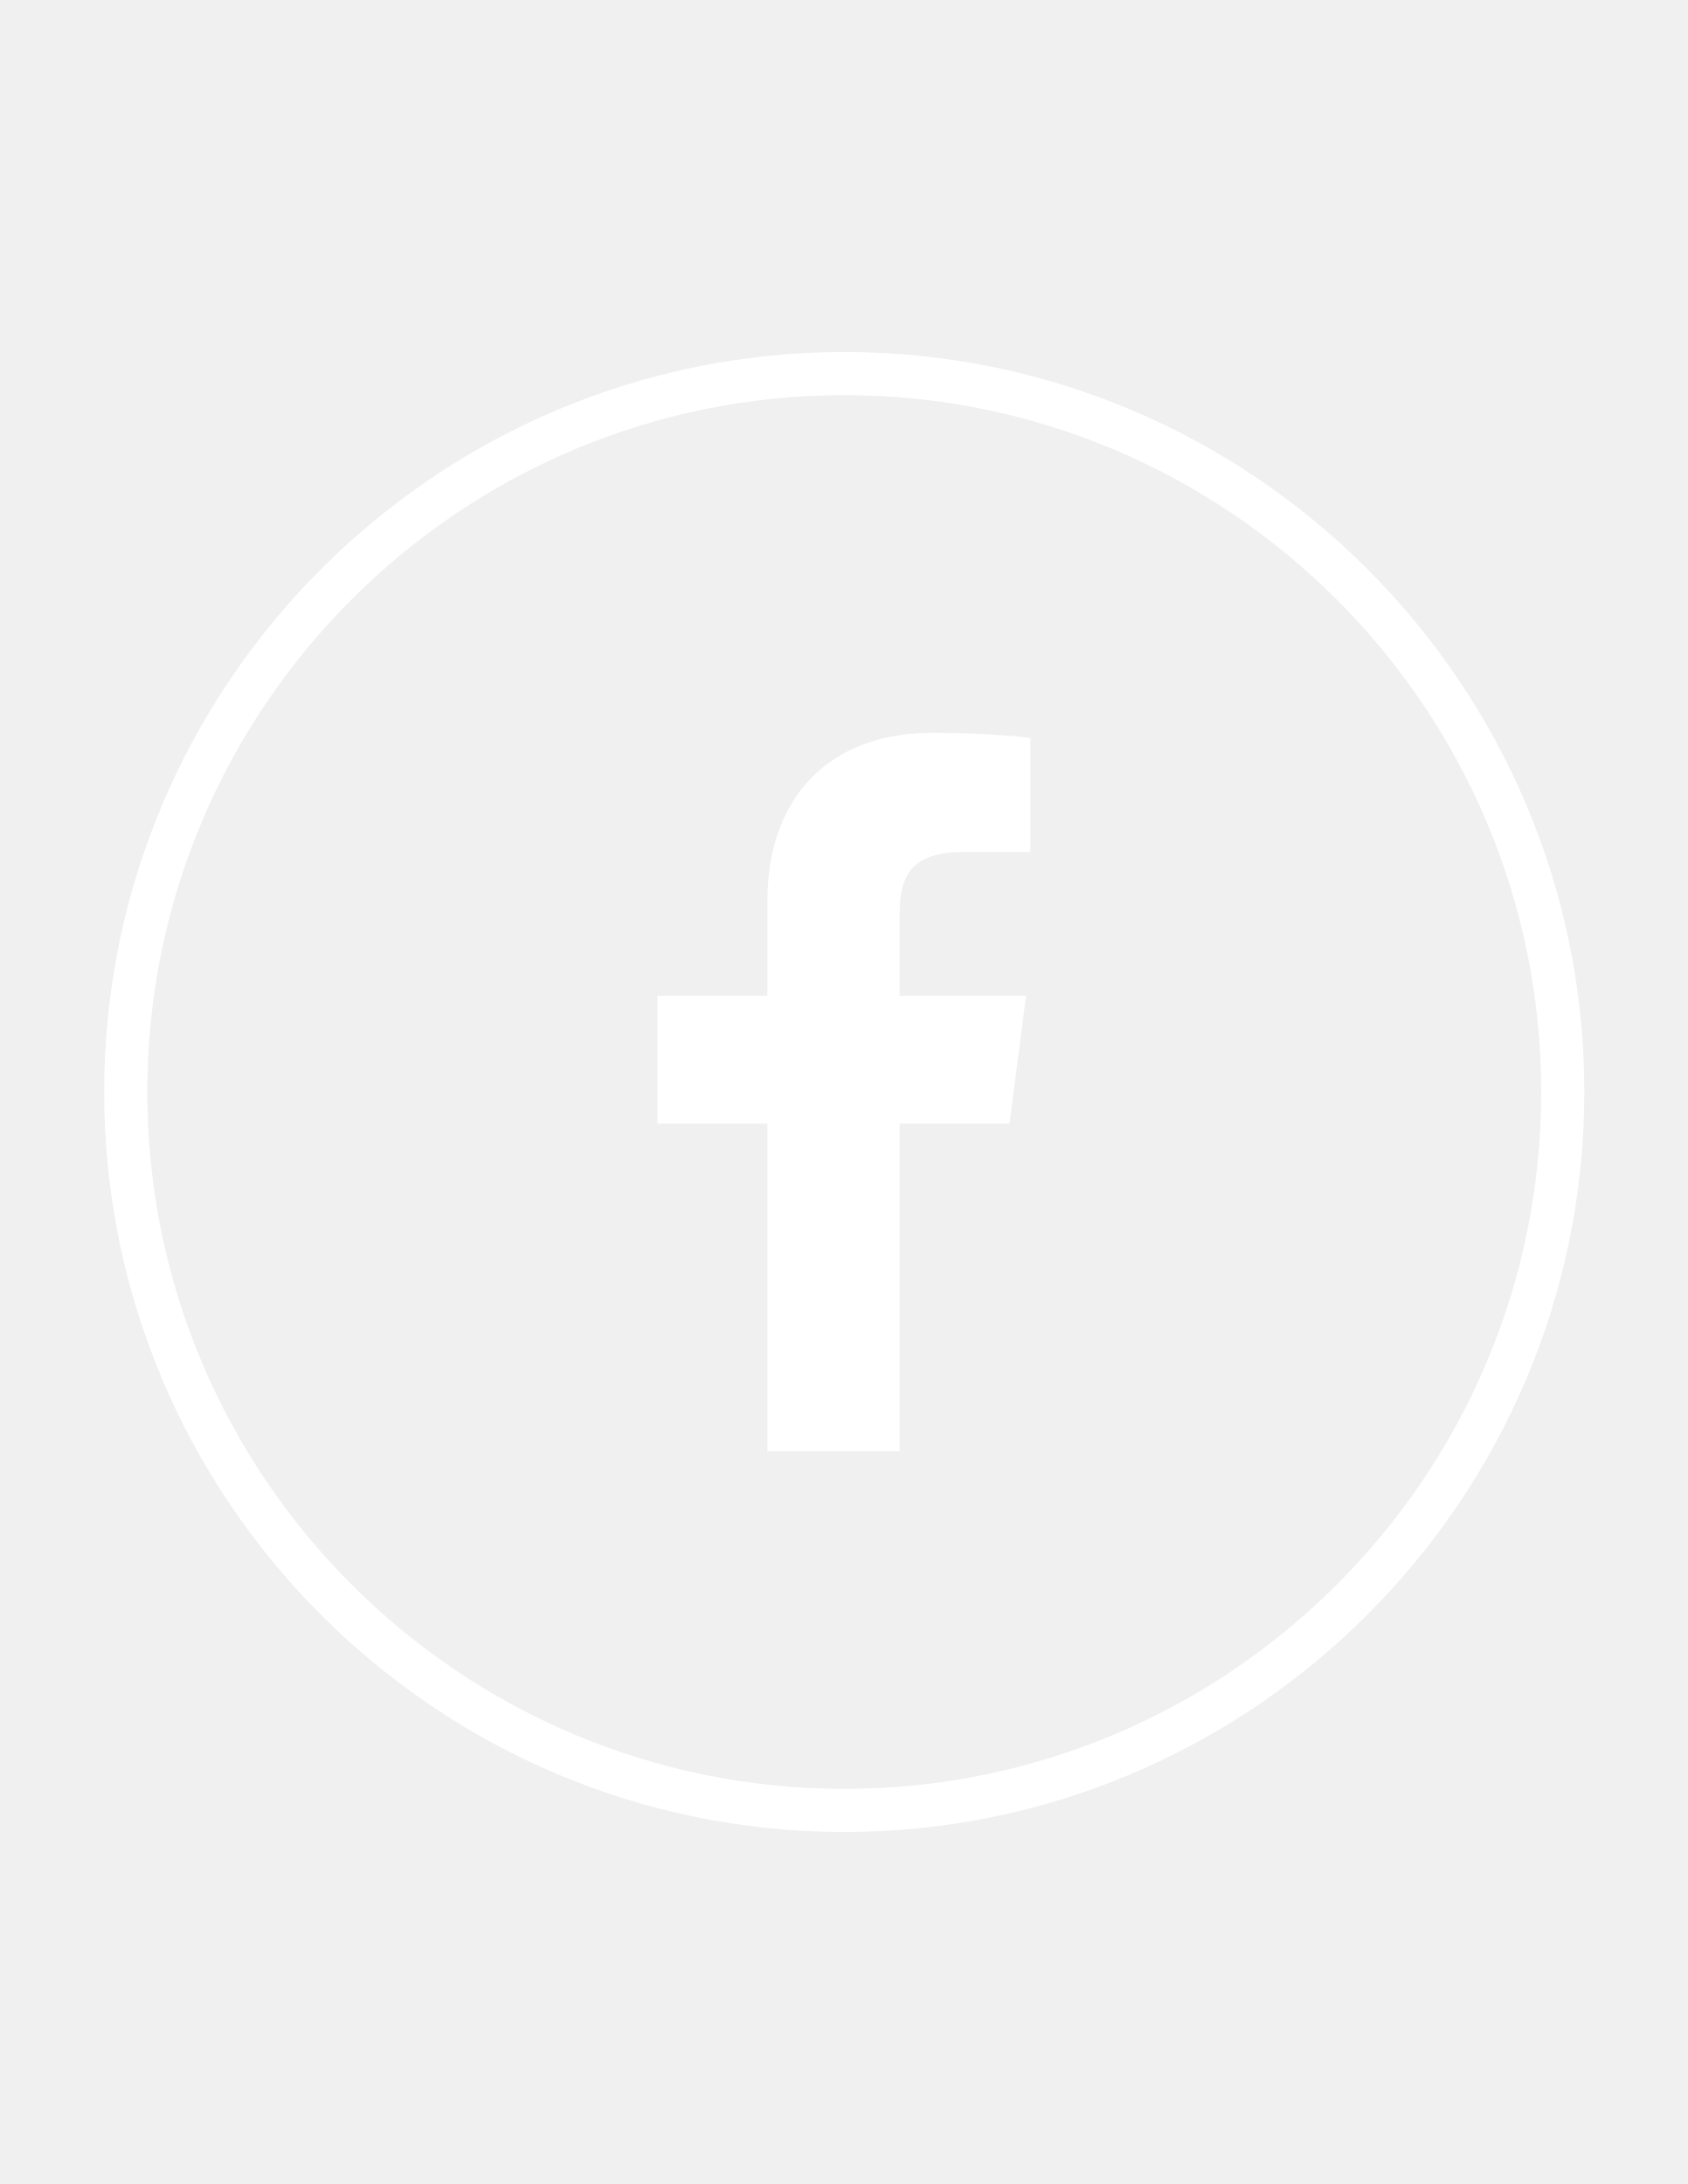
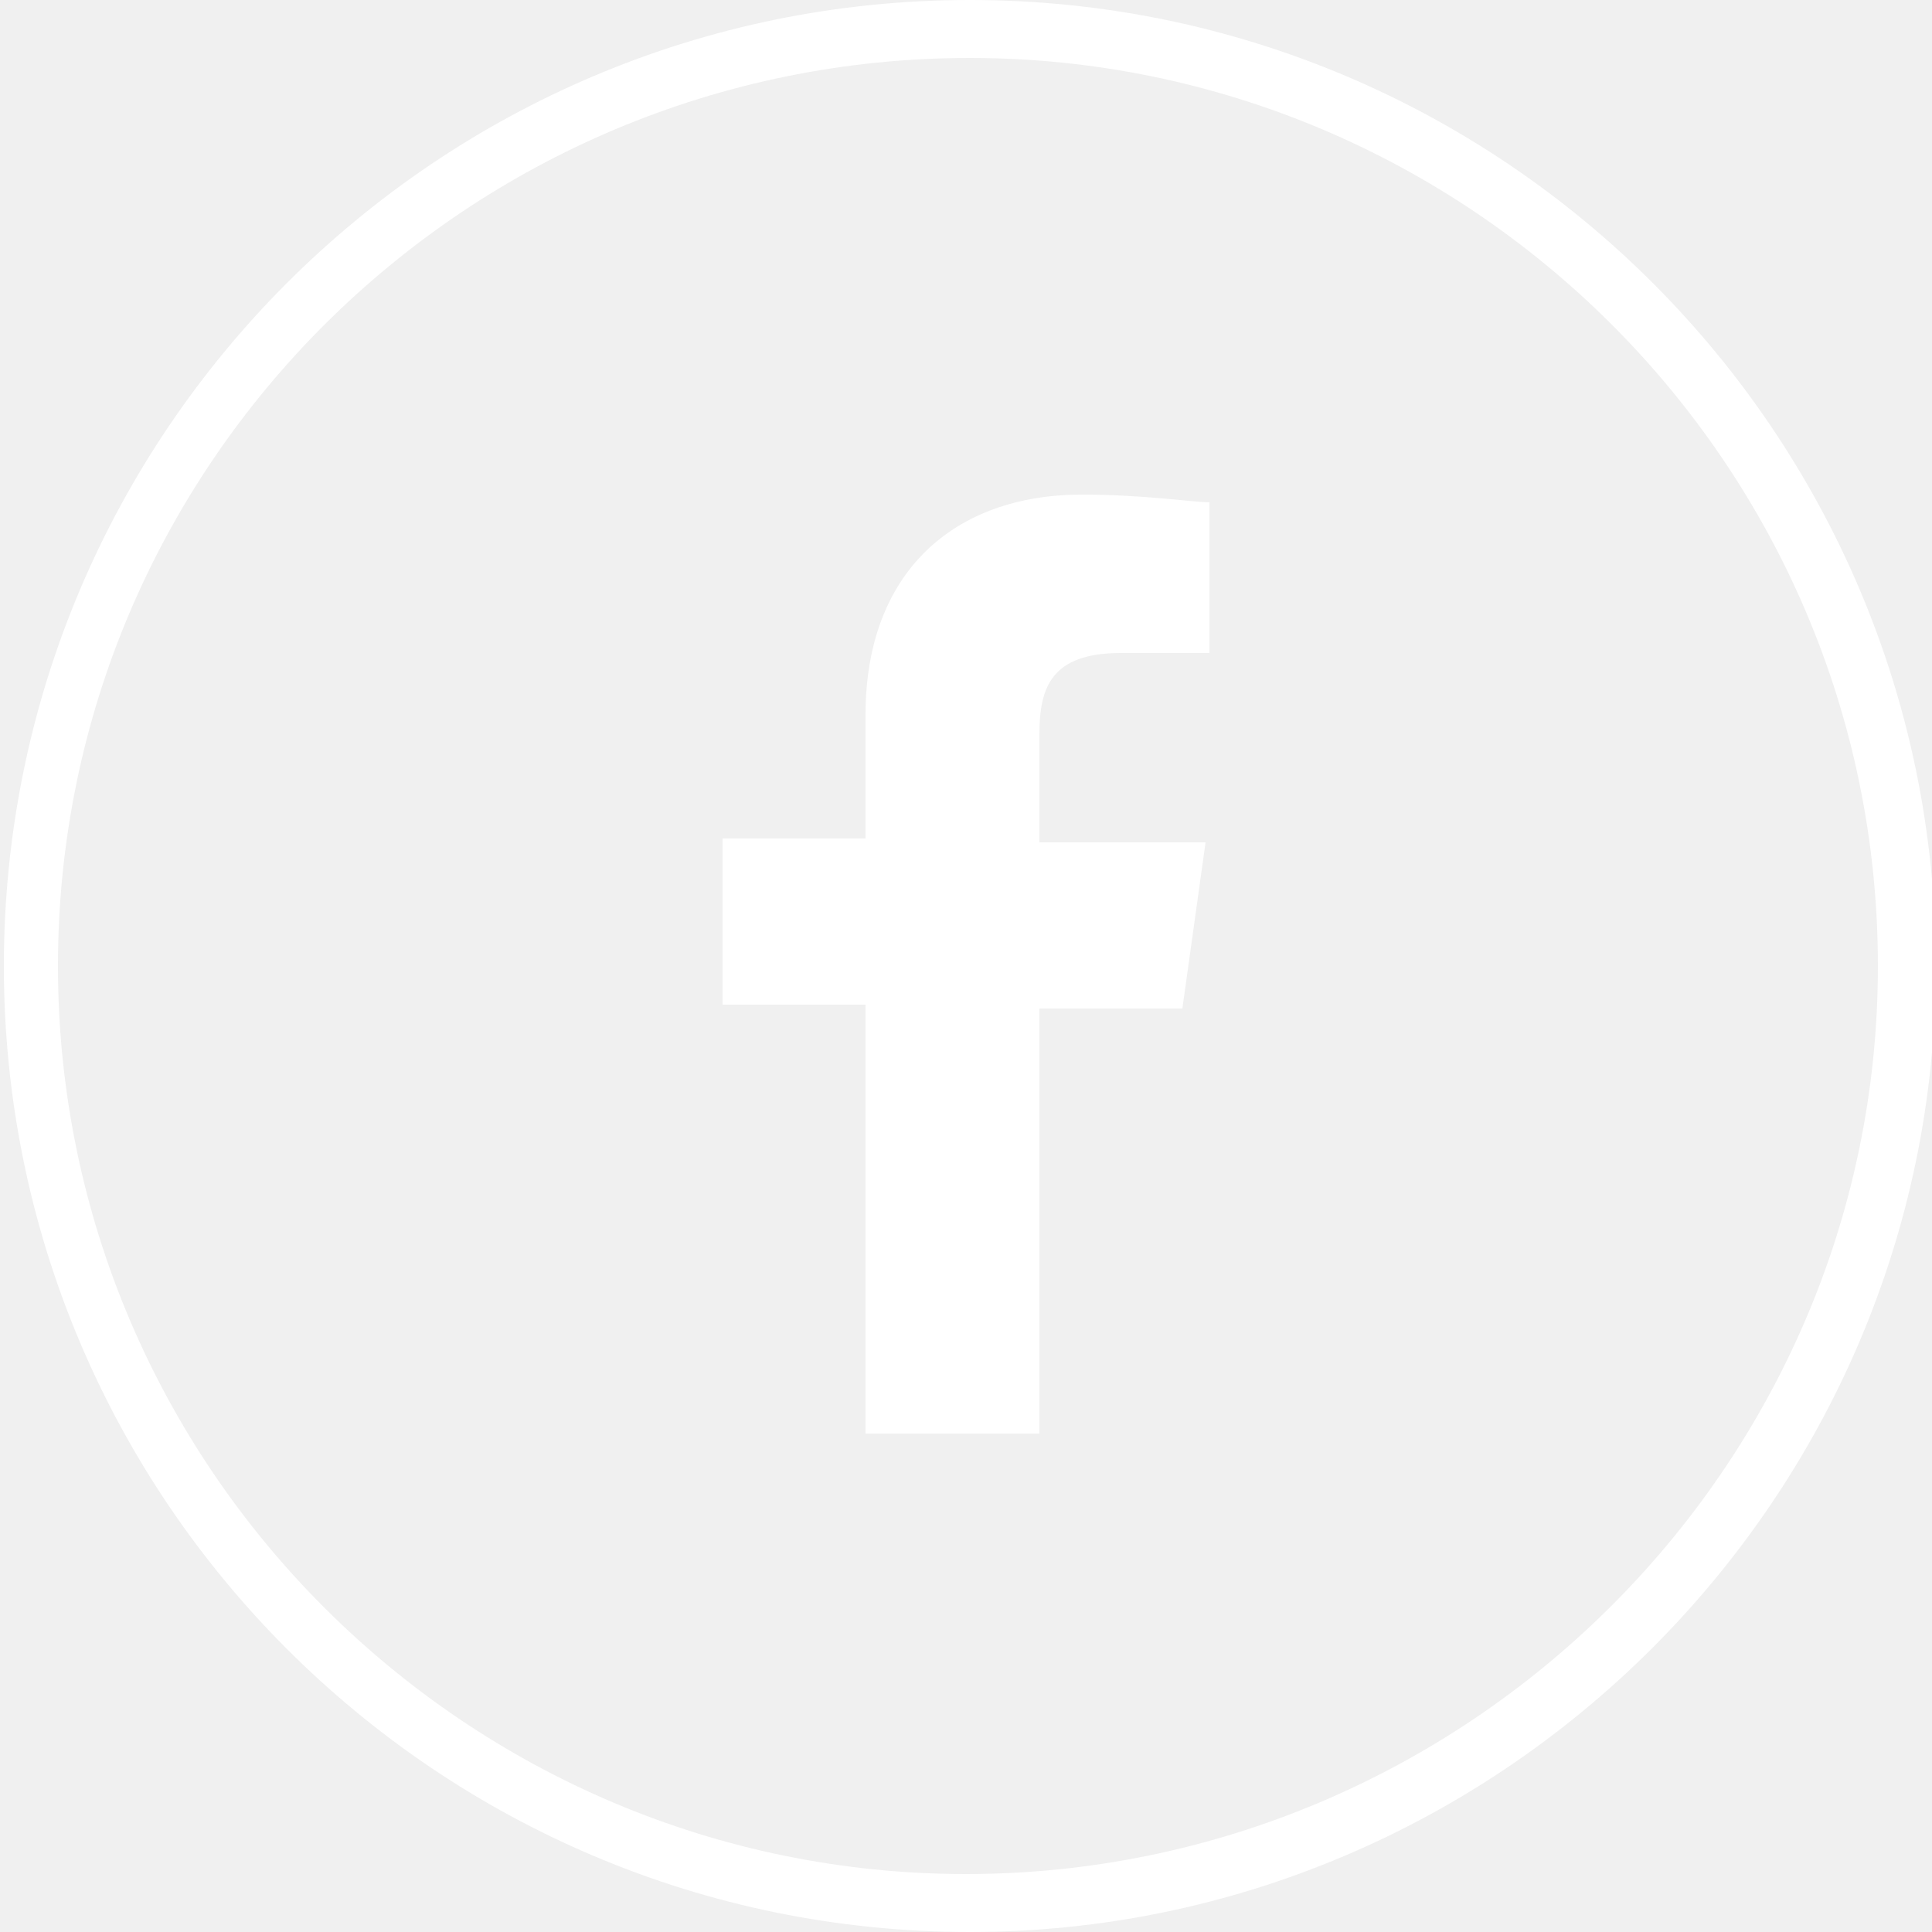
- <svg xmlns="http://www.w3.org/2000/svg" version="1.1" id="Layer_1" x="0px" y="0px" viewBox="0 0 234.9 304" enable-background="new 0 0 234.9 304" xml:space="preserve">
-   <rect id="bg" display="none" fill="#222222" width="234.9" height="304" />
-   <path id="f_1_" fill="#FFFFFF" d="M117.5,255c-56.8,0-103-46.2-103-103s46.2-103,103-103c56.8,0,103,46.2,103,103  S174.2,255,117.5,255z M117.5,55c-53.5,0-97,43.5-97,97s43.5,97,97,97c53.5,0,97-43.5,97-97S170.9,55,117.5,55z M125.2,202v-45.6  h15.3l2.3-17.8h-17.6v-11.3c0-5.1,1.4-8.7,8.8-8.7l9.4,0v-15.9c-1.6-0.2-7.2-0.7-13.7-0.7c-13.6,0-22.9,8.3-22.9,23.5v13.1H91.5  v17.8h15.3V202H125.2z" />
+ <svg xmlns="http://www.w3.org/2000/svg" version="1.1" id="Layer_1" x="0px" y="0px" viewBox="0 0 50 50" style="enable-background:new 0 0 50 50;" xml:space="preserve">
+   <style type="text/css">
+ 	.st0{fill:#FFFFFF;}
+ </style>
+   <path id="f_1_" class="st0" d="M25.1,50c-13.8,0-25-11.2-25-25s11.2-25,25-25s25,11.2,25,25S38.8,50,25.1,50z M25.1,1.5  C12.1,1.5,1.5,12,1.5,25s10.6,23.5,23.5,23.5S48.6,38,48.6,25S38,1.5,25.1,1.5z M26.9,37.1V26.1h3.7l0.6-4.3h-4.3V19  c0-1.2,0.3-2.1,2.1-2.1h2.3V13c-0.4,0-1.7-0.2-3.3-0.2c-3.3,0-5.6,2-5.6,5.7v3.2h-3.7v4.3h3.7v11.1H26.9z" />
</svg>
